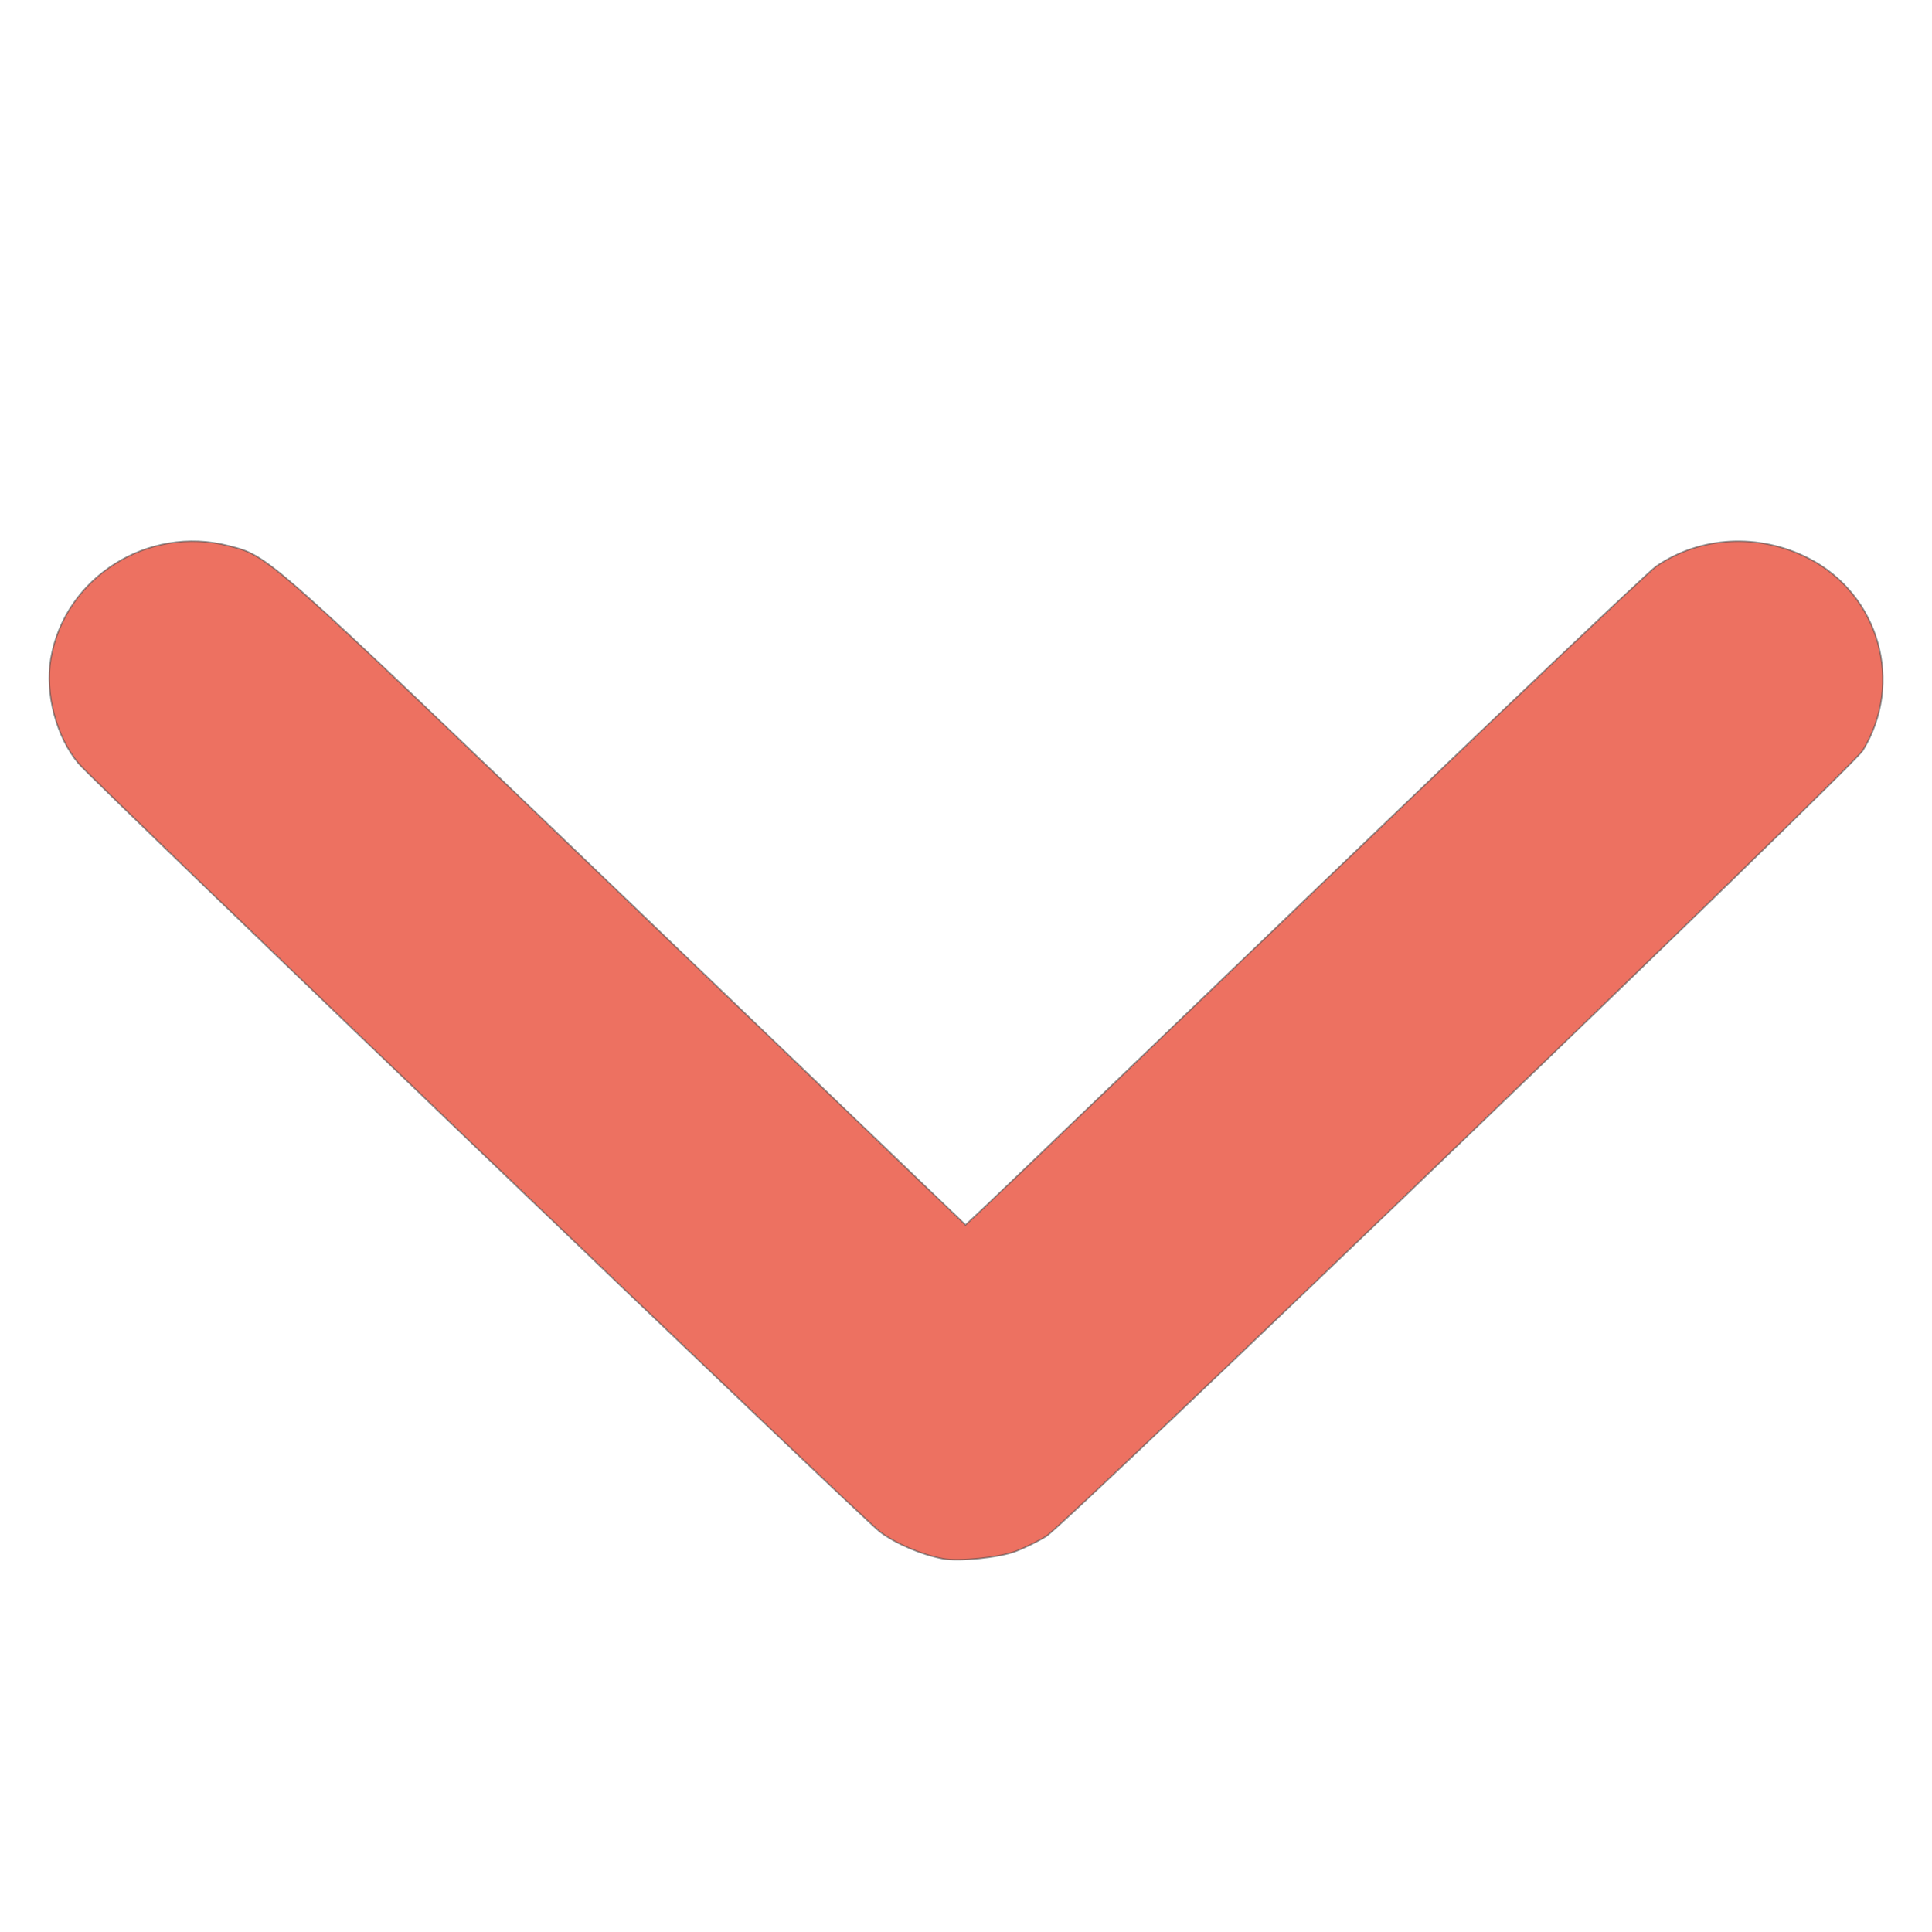
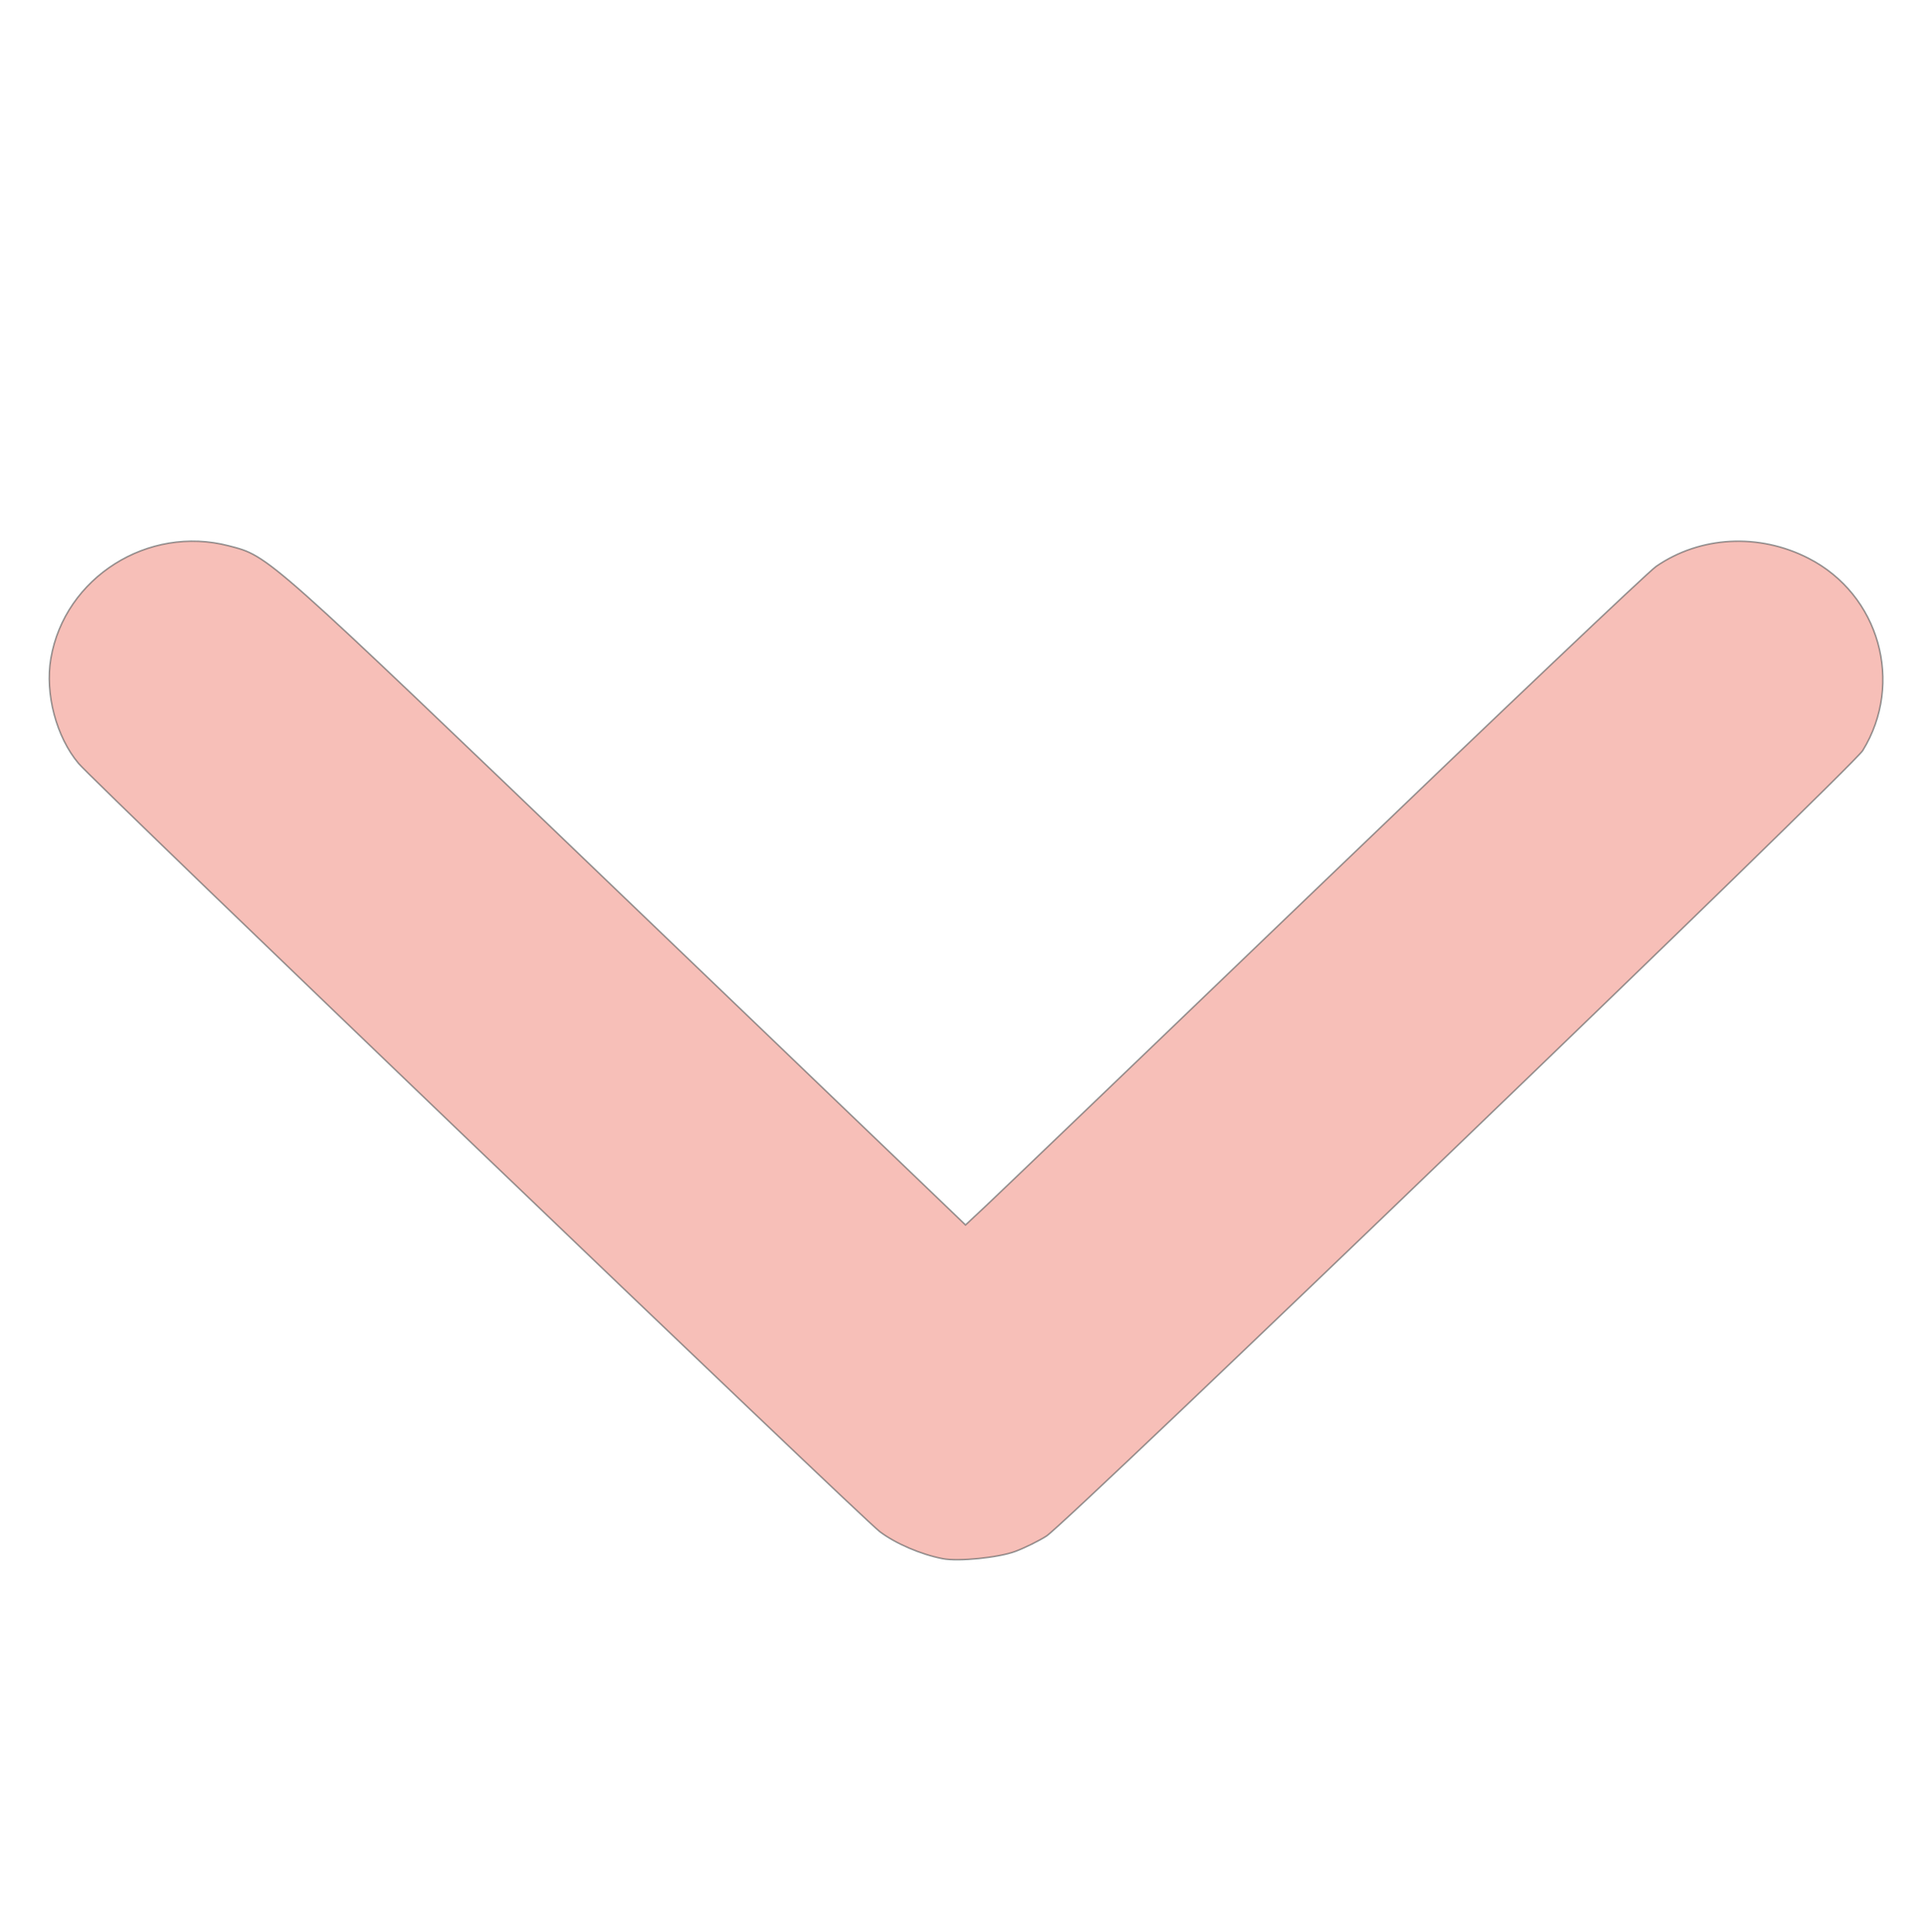
<svg xmlns="http://www.w3.org/2000/svg" version="1.1" x="0px" y="0px" viewBox="0 0 1000 1000" enable-background="new 0 0 1000 1000" xml:space="preserve" id="svg4189">
  <defs id="defs4199" />
  <g id="g4193" style="fill:#38454f;fill-opacity:1" />
-   <path style="fill:#ed7161;fill-opacity:1;stroke:#384547;stroke-width:0.812;stroke-miterlimit:4;stroke-dasharray:none;stroke-opacity:0.503" d="M 487.967,806.785 C 476.673,804.605 463.481,798.936 455.341,792.764 445.921,785.621 49.079,405.141 40.731,395.248 29.137,381.509 23.2,359.061 26.33,340.791 c 7.177,-41.898 50.294,-69.166 92.134,-58.268 20.897,5.443 17.957,2.828 204.484,181.826 l 176.81,169.673 10.749,-10.054 c 5.912,-5.53 84.725,-81.113 175.14,-167.963 90.415,-86.85 167.609,-160.124 171.542,-162.83 22.874,-15.738 53.193,-17.355 78.903,-4.208 36.633,18.733 49.548,64.548 28.056,99.53 -5.277,8.59 -411.702,399.695 -422.514,406.589 -3.976,2.535 -11.212,6.099 -16.081,7.921 -8.702,3.256 -29.476,5.345 -37.587,3.78 z" id="path4851" />
+   <path style="fill:#ed7161;fill-opacity:0.447;stroke:#384547;stroke-width:0.812;stroke-miterlimit:4;stroke-dasharray:none;stroke-opacity:0.503" d="M 487.967,806.785 C 476.673,804.605 463.481,798.936 455.341,792.764 445.921,785.621 49.079,405.141 40.731,395.248 29.137,381.509 23.2,359.061 26.33,340.791 c 7.177,-41.898 50.294,-69.166 92.134,-58.268 20.897,5.443 17.957,2.828 204.484,181.826 l 176.81,169.673 10.749,-10.054 c 5.912,-5.53 84.725,-81.113 175.14,-167.963 90.415,-86.85 167.609,-160.124 171.542,-162.83 22.874,-15.738 53.193,-17.355 78.903,-4.208 36.633,18.733 49.548,64.548 28.056,99.53 -5.277,8.59 -411.702,399.695 -422.514,406.589 -3.976,2.535 -11.212,6.099 -16.081,7.921 -8.702,3.256 -29.476,5.345 -37.587,3.78 z" id="path4851" />
</svg>
